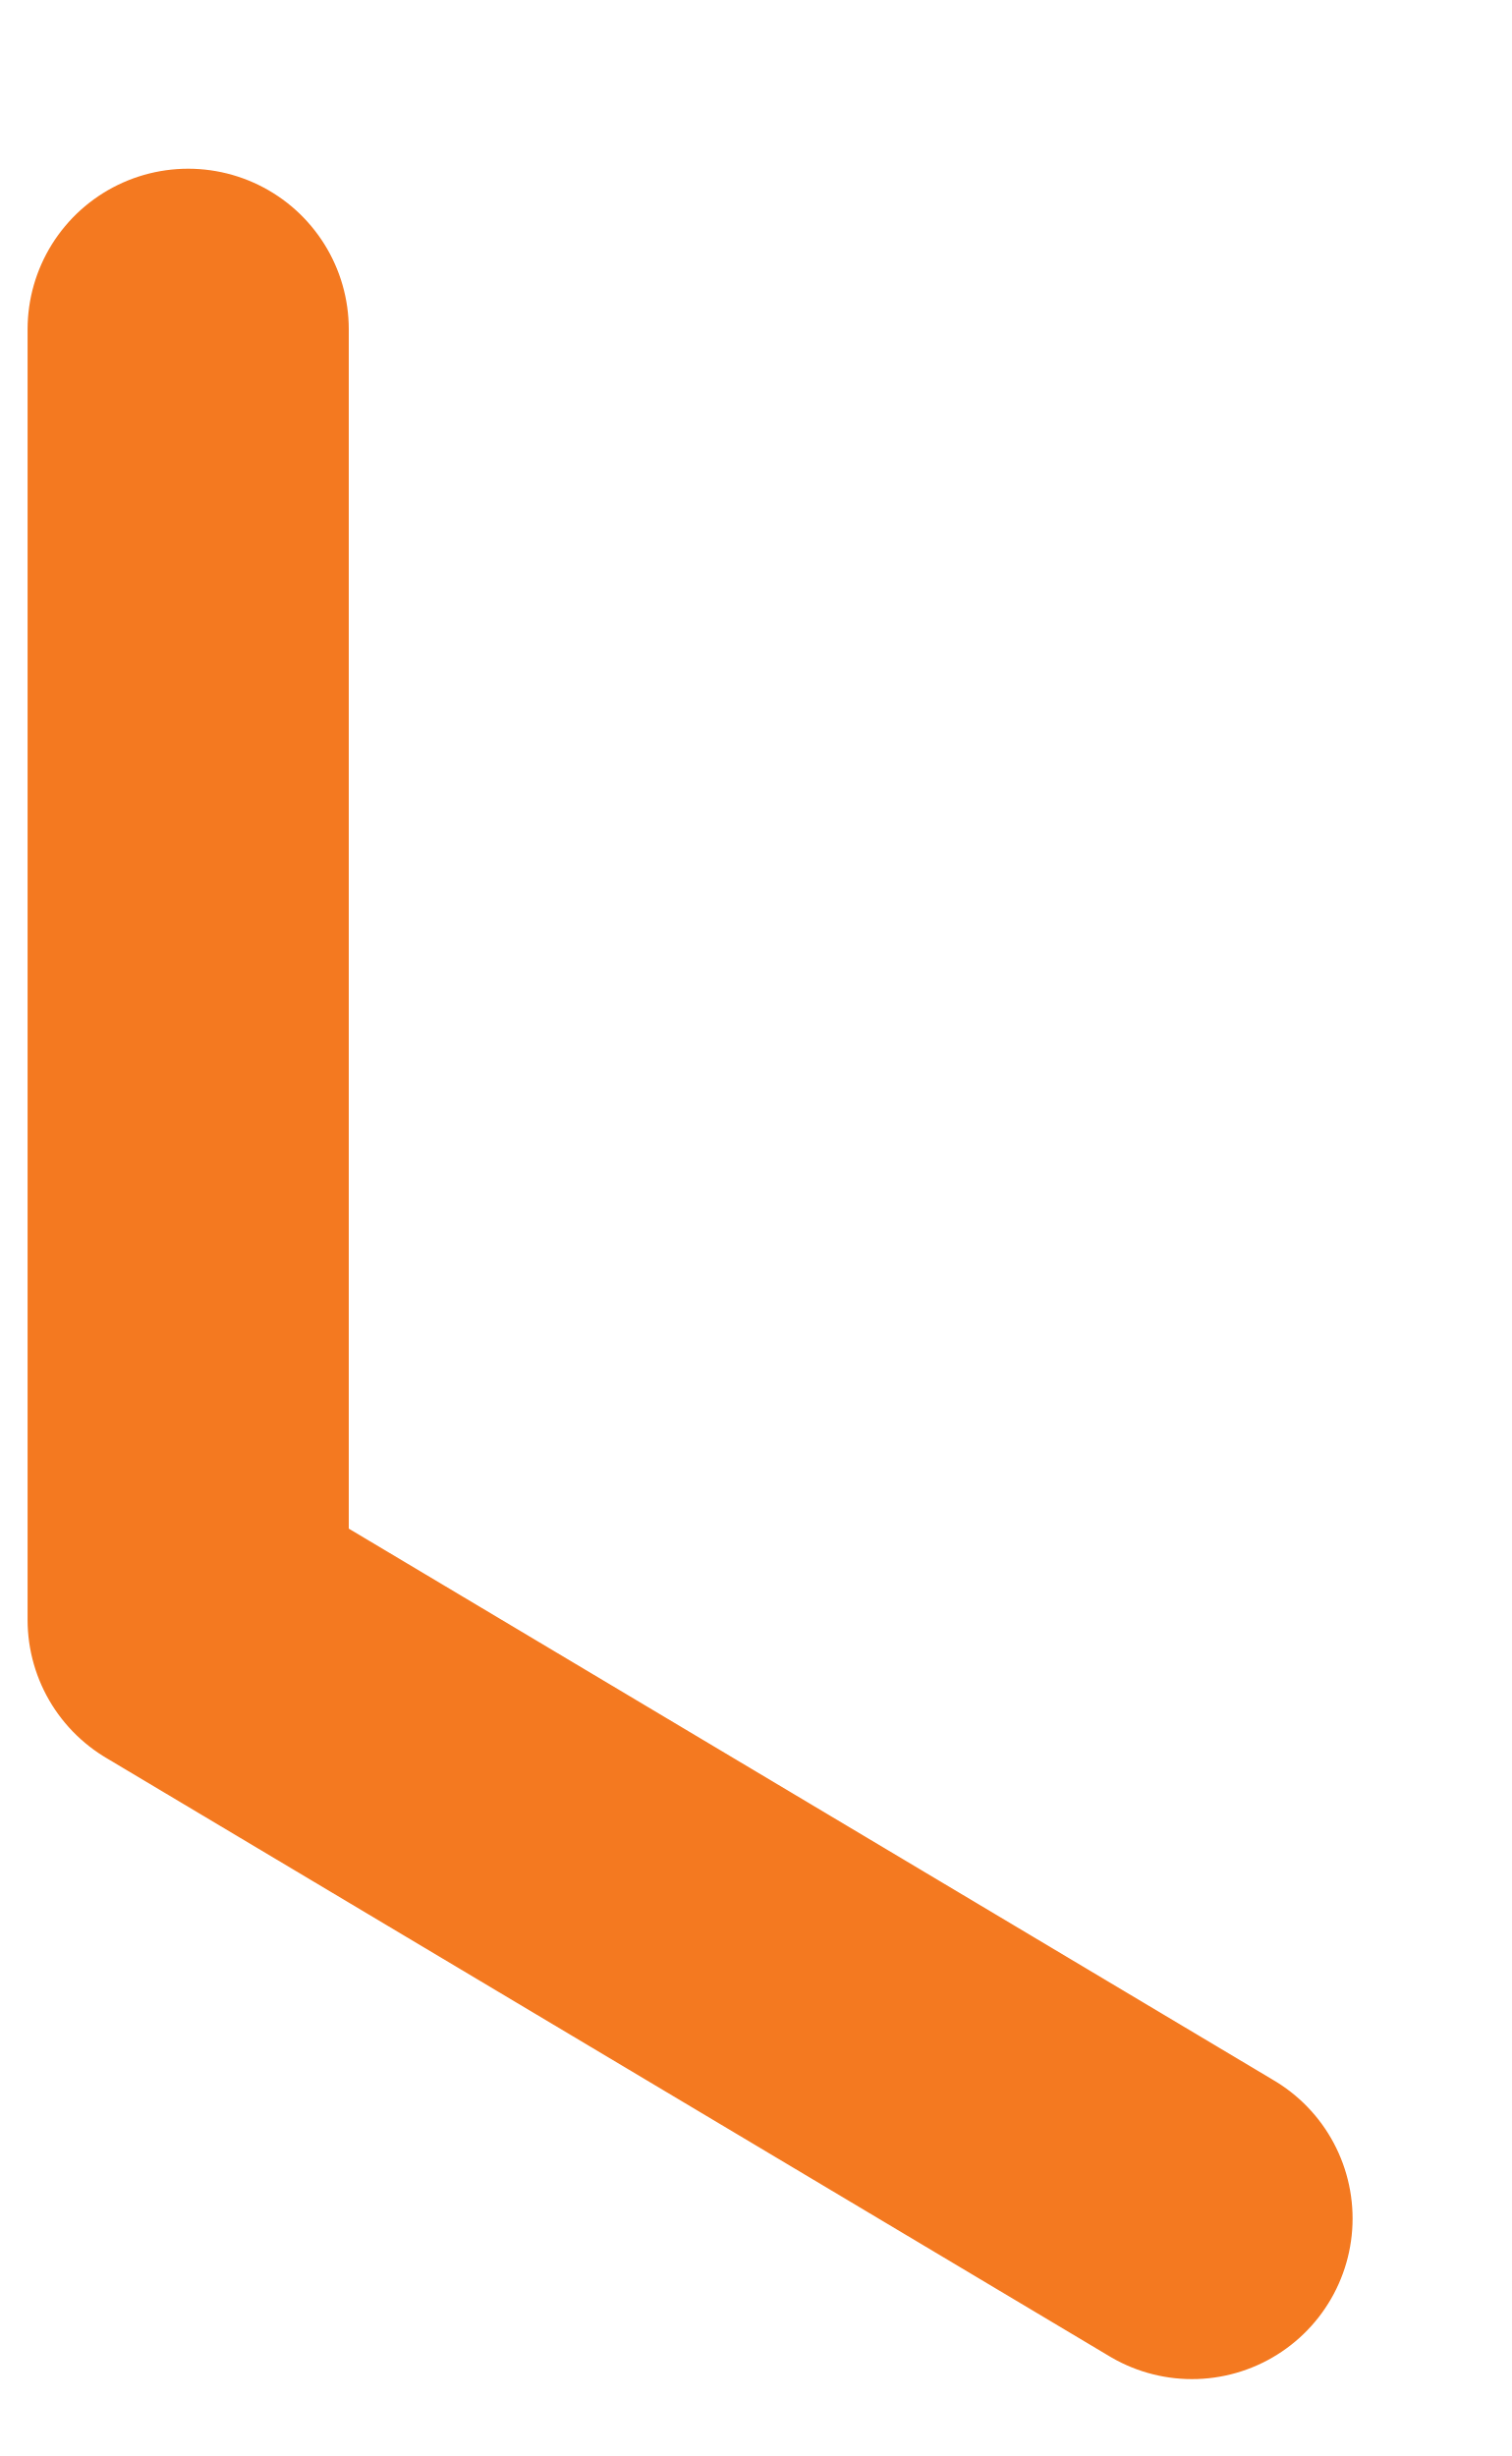
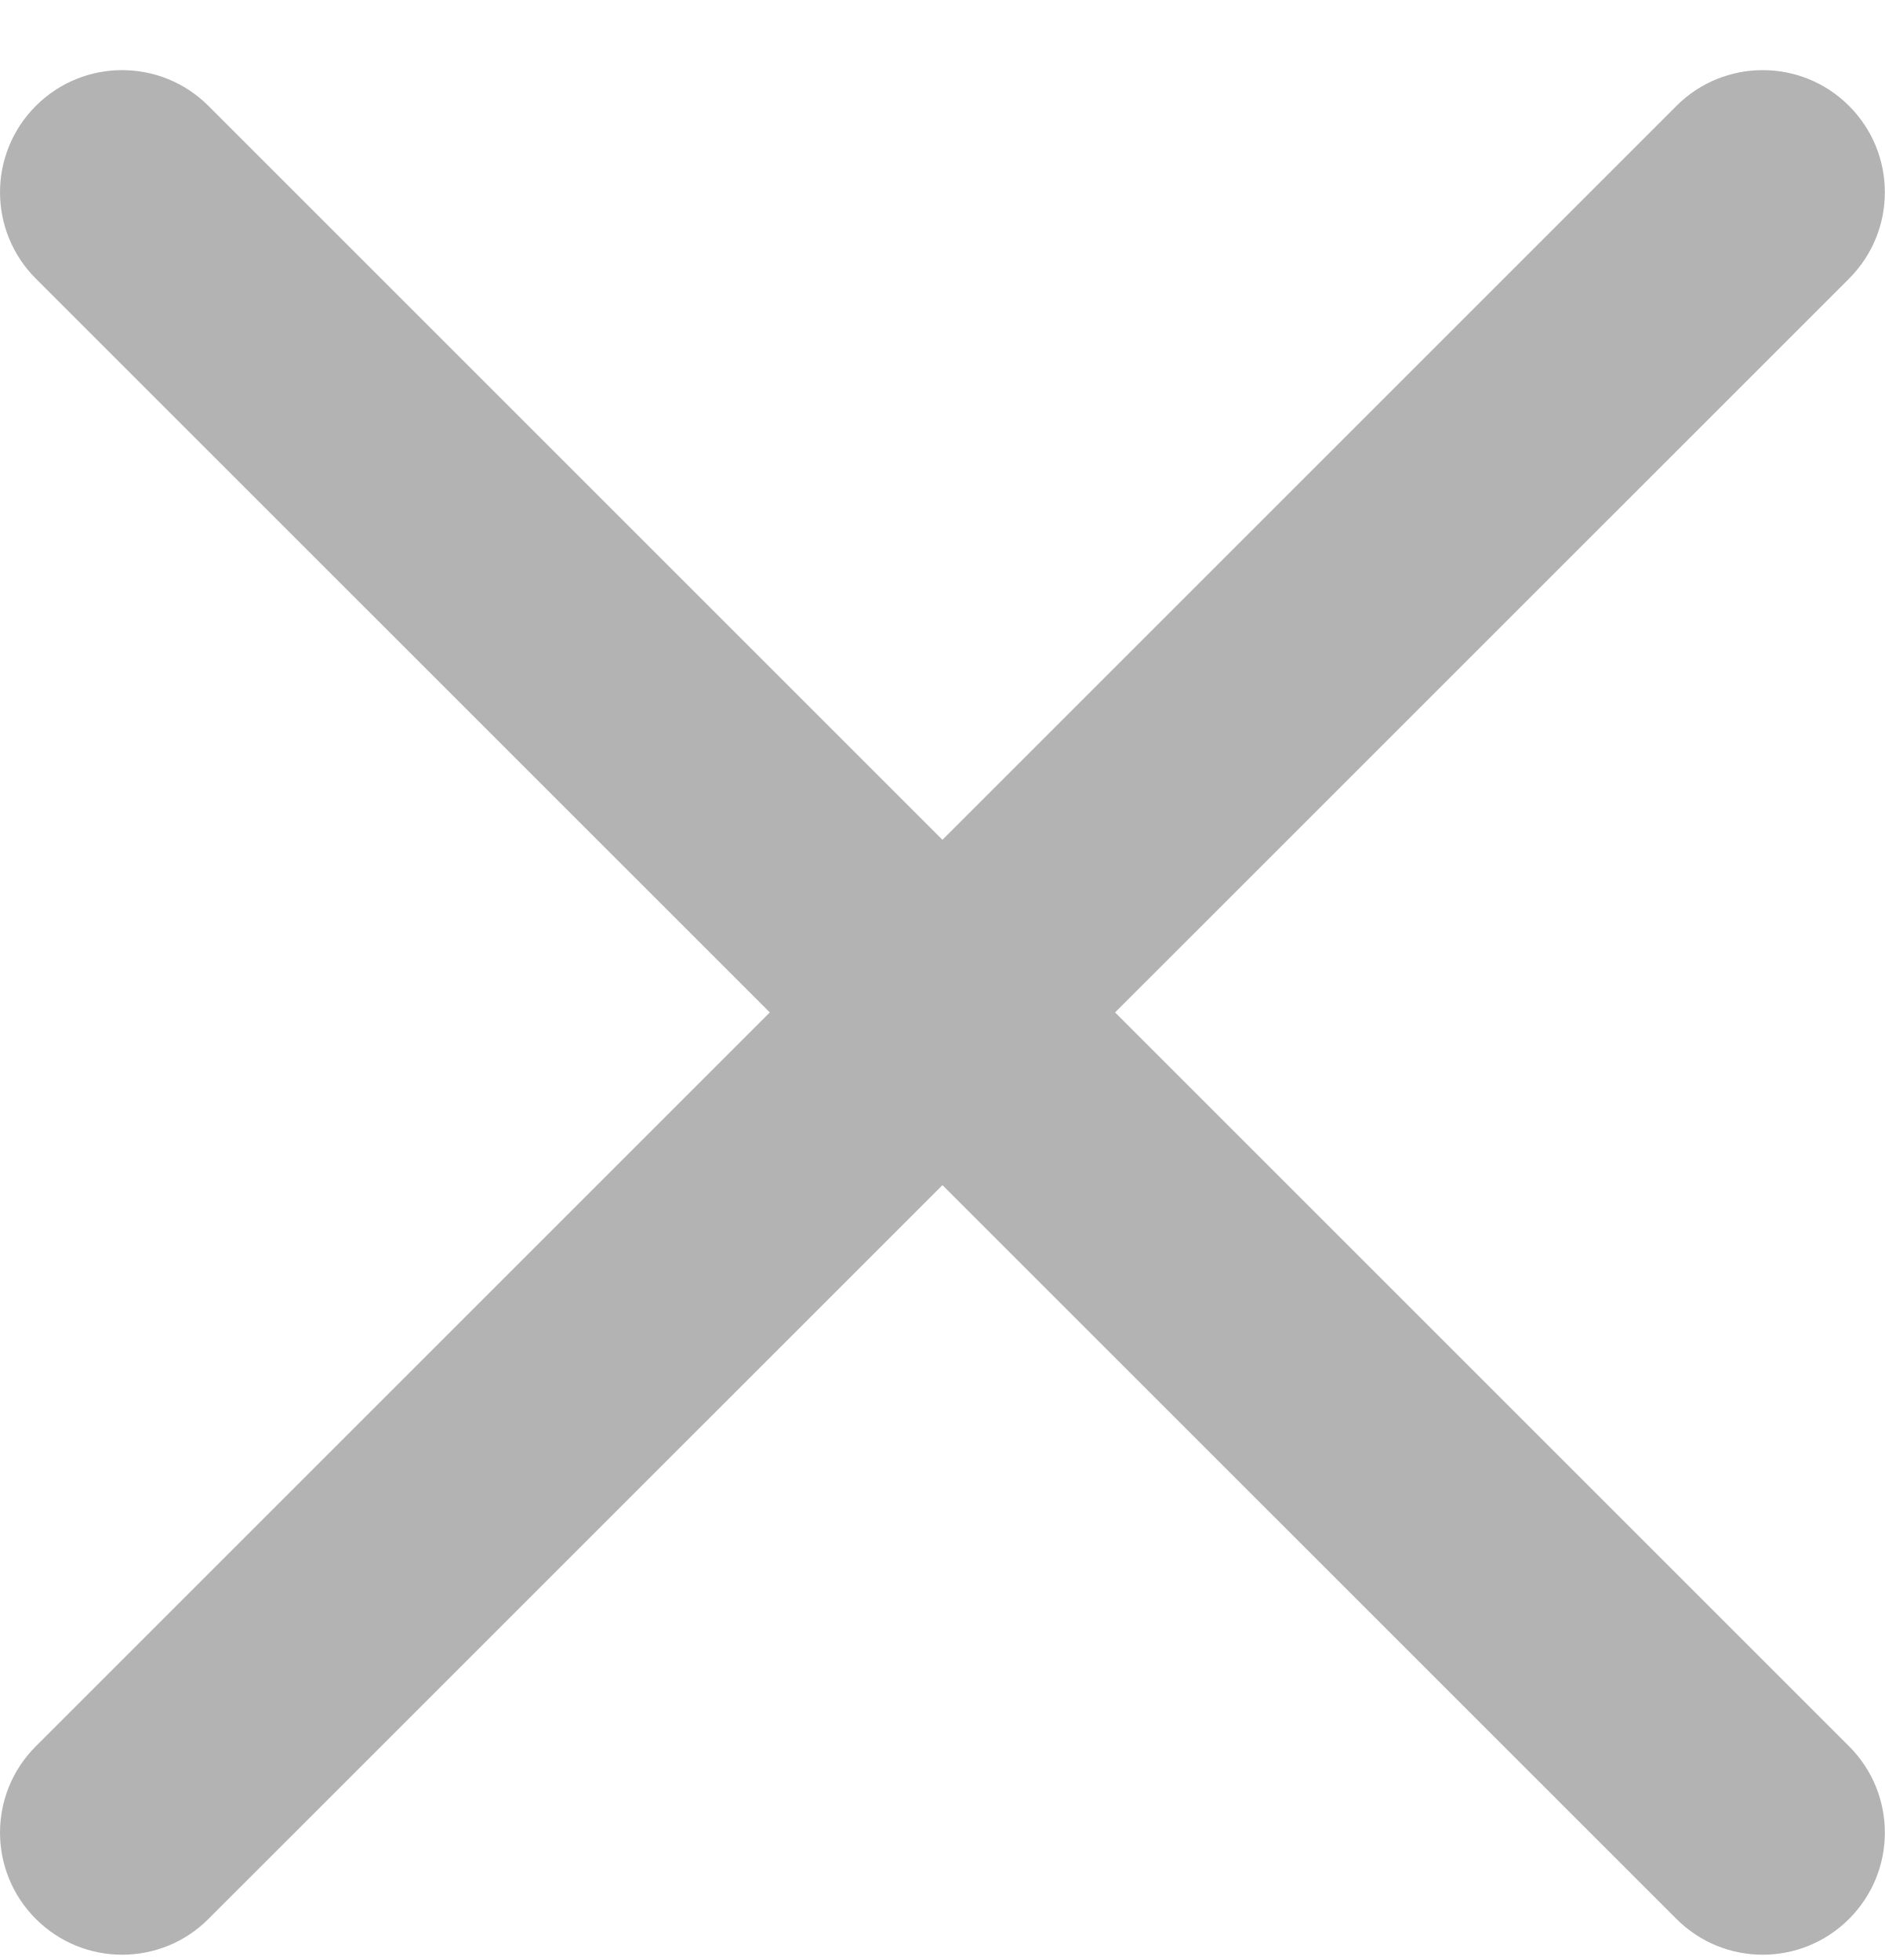
- <svg xmlns="http://www.w3.org/2000/svg" width="8" height="13" viewBox="0 0 8 13" fill="none">
-   <path d="M6.309 11.743L0.996 8.574V1.743" stroke="#F47920" stroke-width="1.7" stroke-linecap="round" stroke-linejoin="round" />
+ <svg xmlns="http://www.w3.org/2000/svg" width="25" height="26" viewBox="0 0 25 26" fill="none">
+   <path d="M14.79 13.43L24.525 3.696C25.158 3.062 25.158 2.039 24.525 1.405C23.892 0.772 22.868 0.772 22.235 1.405L12.5 11.14L2.765 1.405C2.132 0.772 1.108 0.772 0.475 1.405C-0.158 2.039 -0.158 3.062 0.475 3.696L10.21 13.43L0.475 23.165C-0.158 23.798 -0.158 24.822 0.475 25.455C0.791 25.771 1.206 25.93 1.62 25.93C2.035 25.93 2.45 25.771 2.765 25.455L12.5 15.721L22.235 25.455C22.551 25.771 22.965 25.93 23.38 25.93C23.794 25.93 24.209 25.771 24.525 25.455C25.158 24.822 25.158 23.798 24.525 23.165L14.79 13.43Z" fill="black" fill-opacity="0.3" />
</svg>
